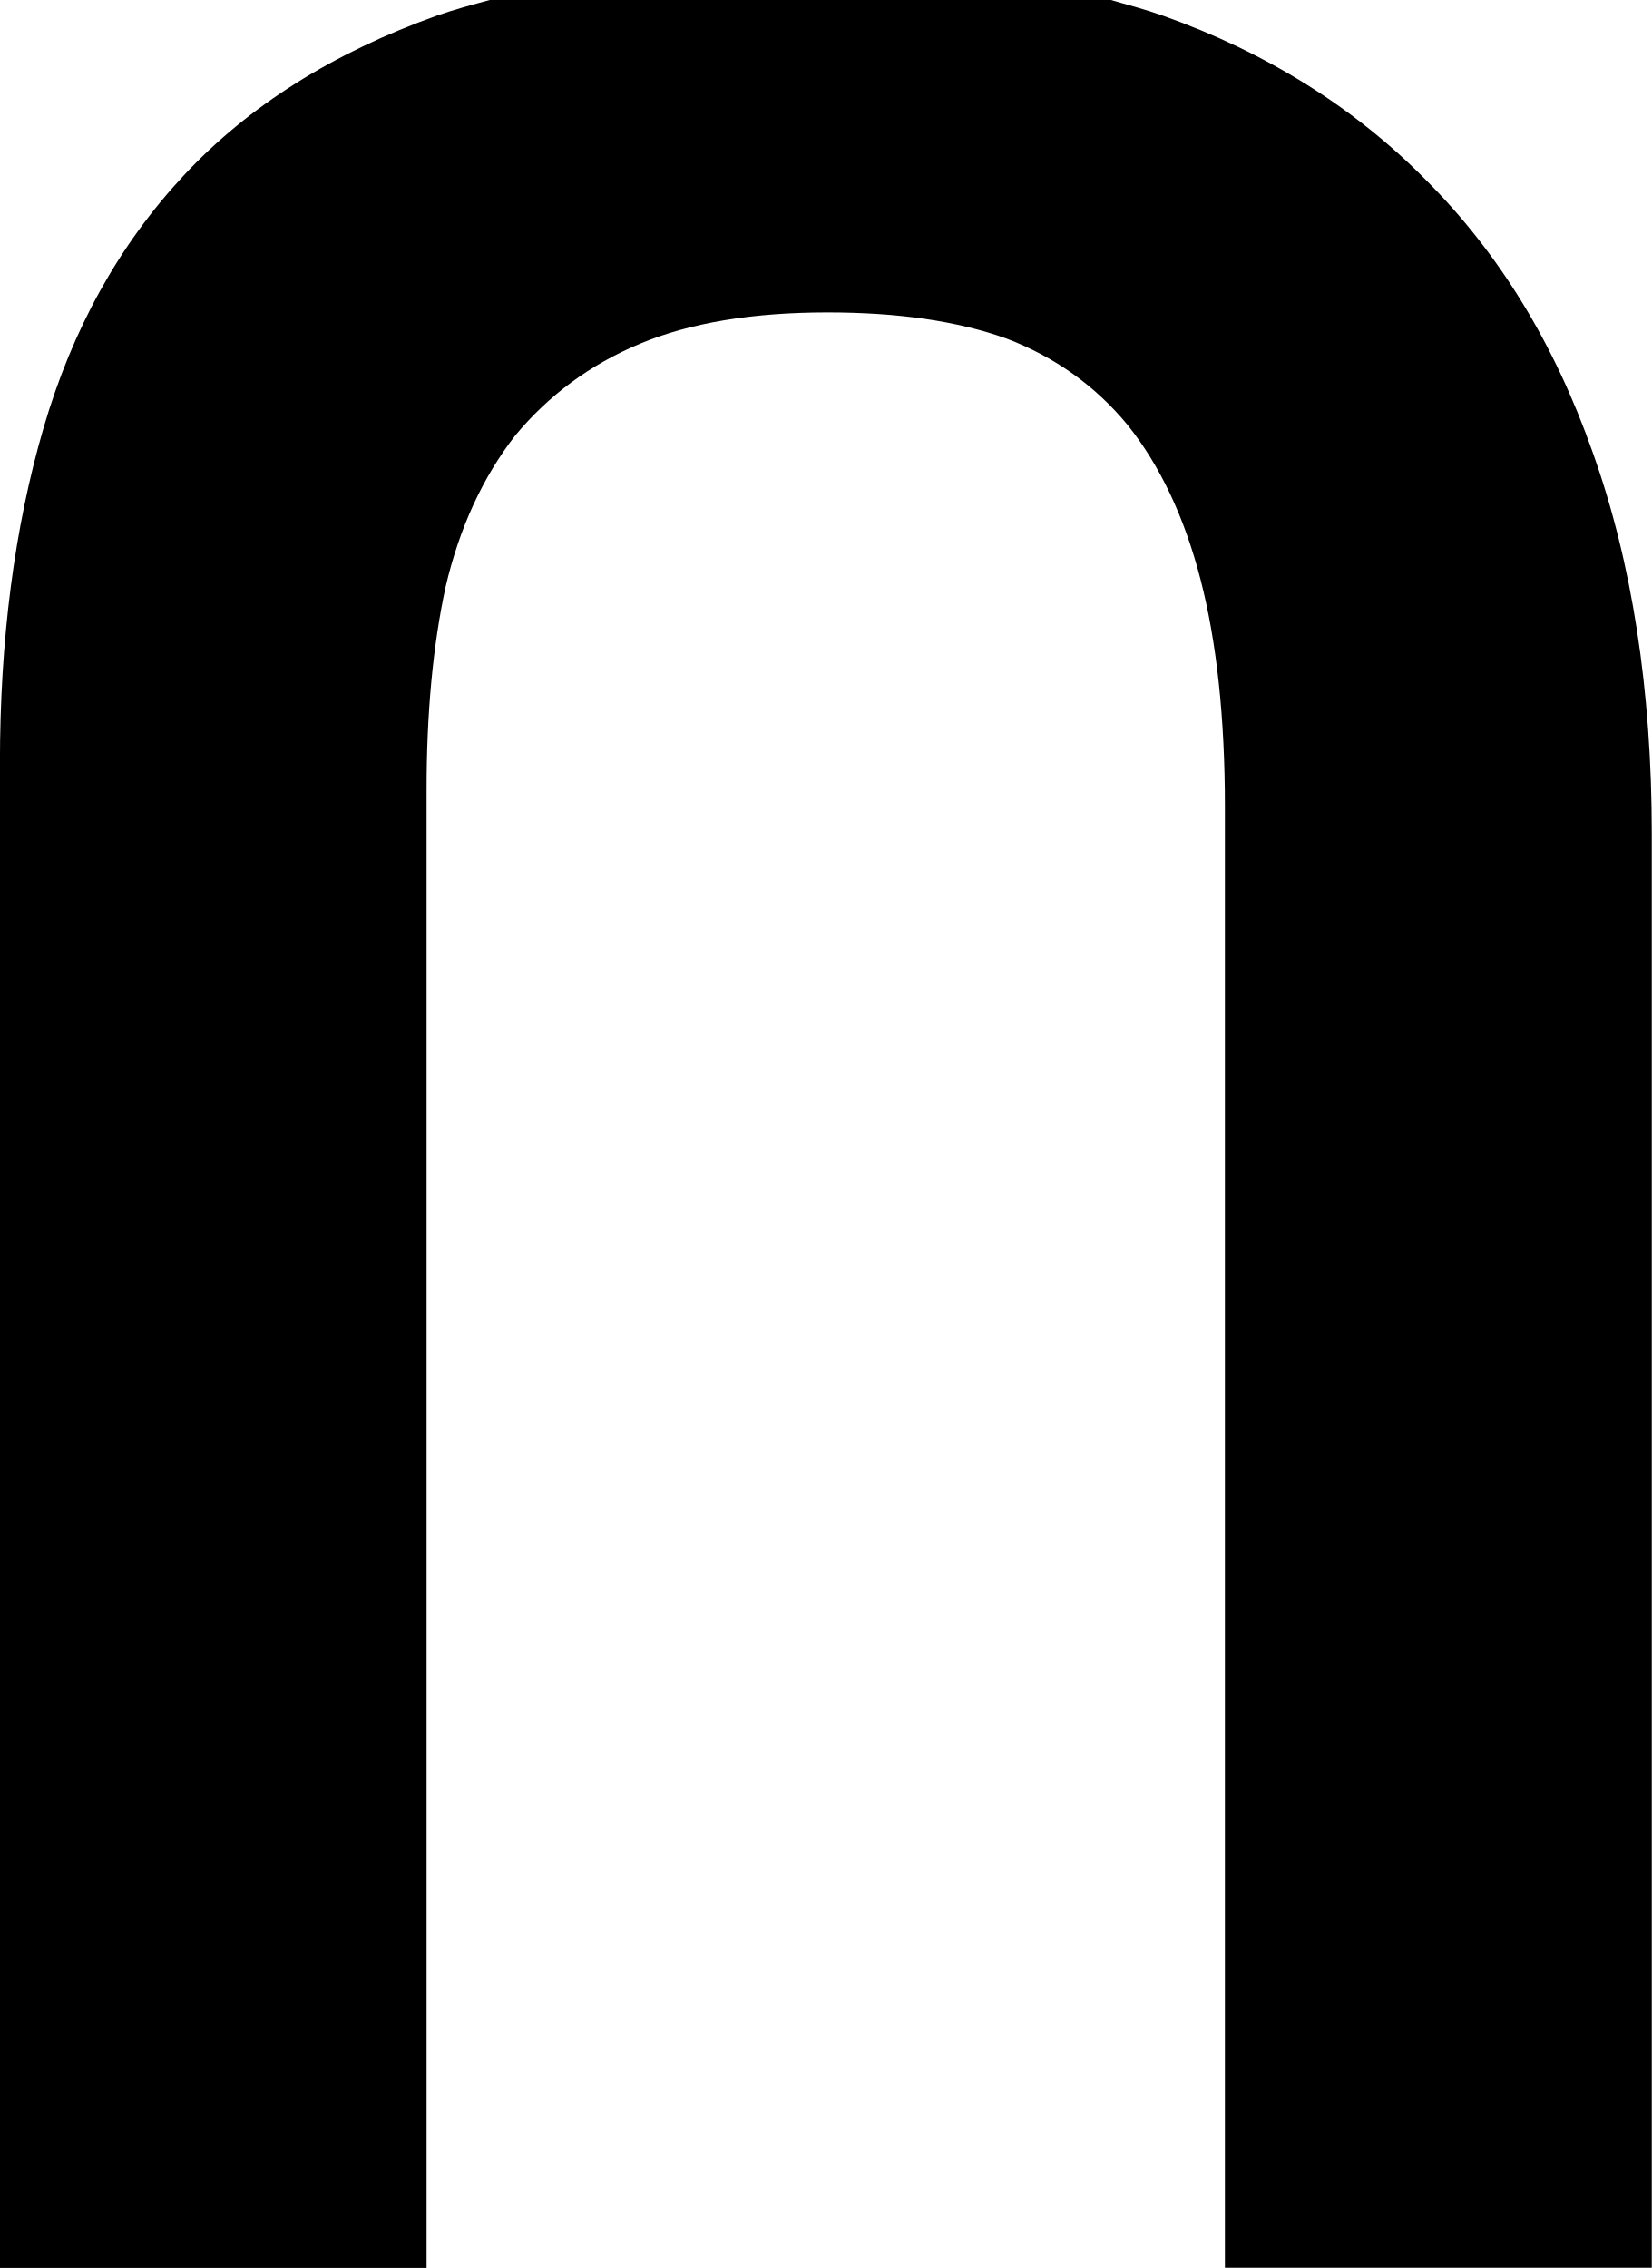
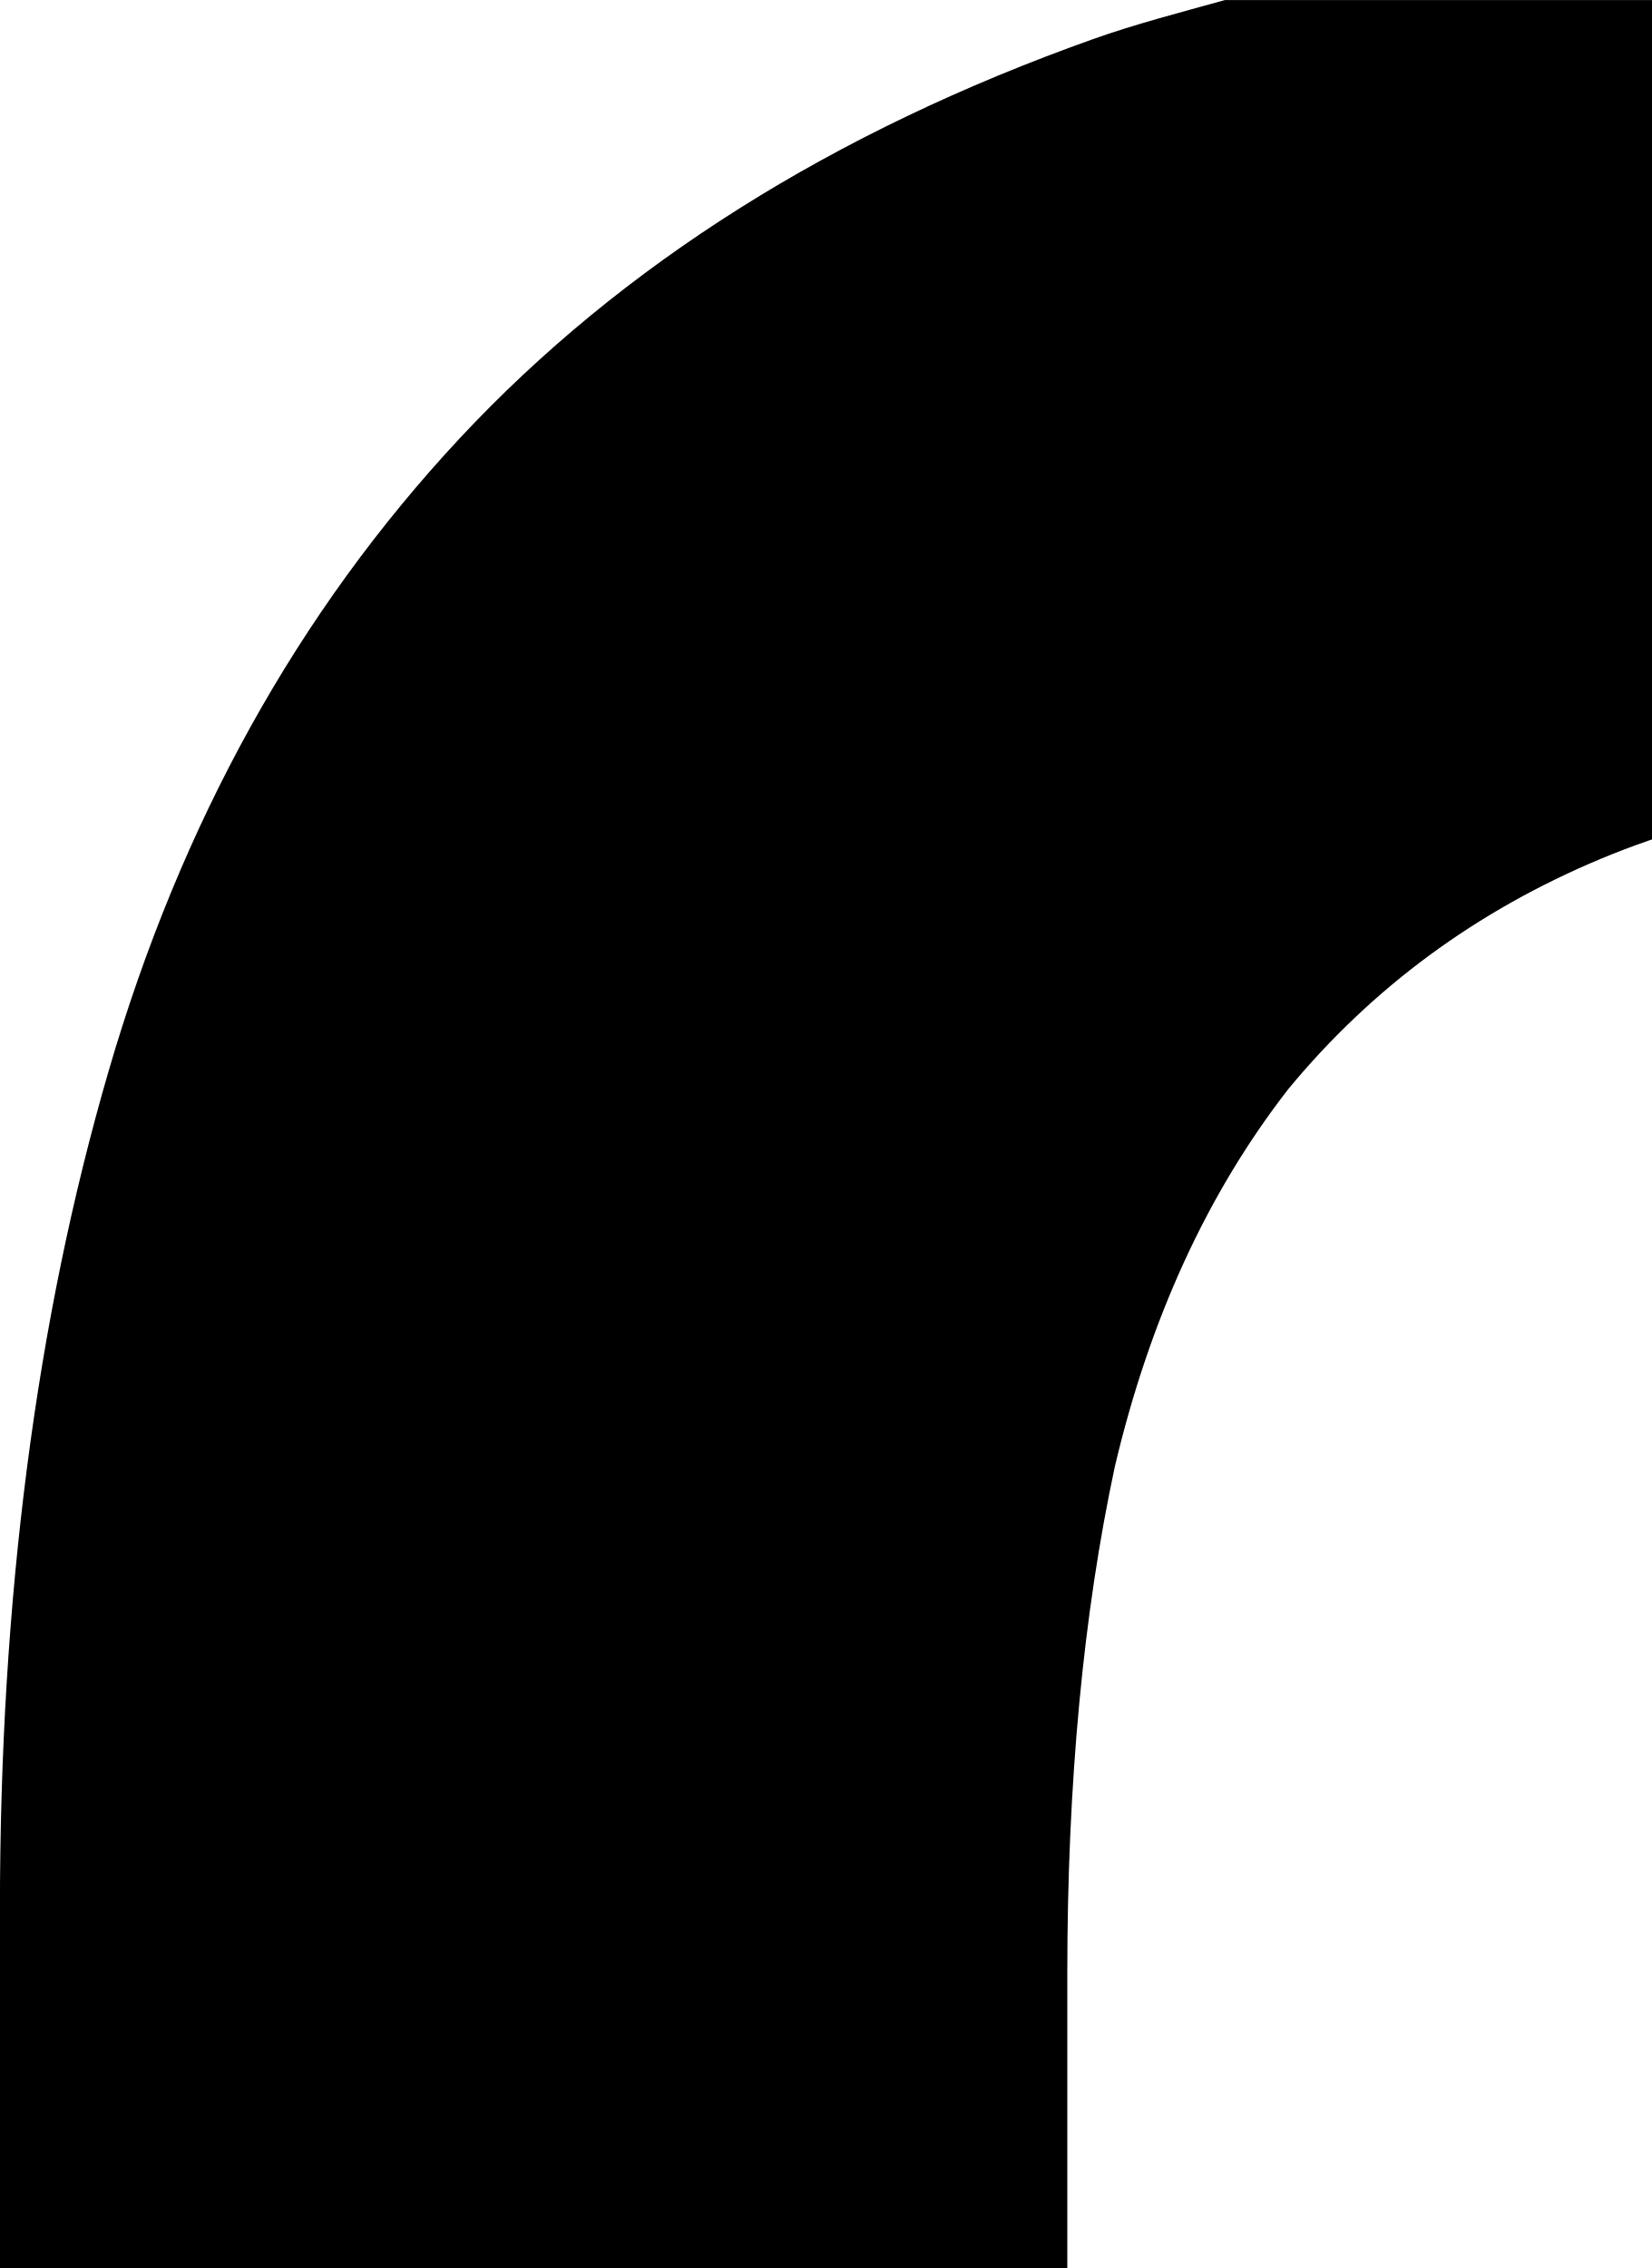
<svg xmlns="http://www.w3.org/2000/svg" width="7.871mm" height="10.807mm" viewBox="0 0 7.871 10.807" version="1.1" id="svg8">
  <defs id="defs2" />
-   <g id="layer1" transform="translate(-172.8873,-82.08628)">
-     <path style="font-style:normal;font-variant:normal;font-weight:bold;font-stretch:normal;font-size:16.933px;line-height:125%;font-family:Consolas;-inkscape-font-specification:'Consolas Bold';letter-spacing:0px;word-spacing:0px;fill:#000000;fill-opacity:1;stroke:none;stroke-width:0.265px;stroke-linecap:butt;stroke-linejoin:miter;stroke-opacity:1" d="m 172.887,92.893 v -7.169 c 0,-0.59 0.069,-1.122 0.207,-1.596 0.138,-0.474 0.361,-0.876 0.67,-1.207 0.309,-0.331 0.711,-0.584 1.207,-0.761 0.08,-0.028 0.166,-0.051 0.251,-0.074 h 2.958 c 0.083,0.024 0.167,0.046 0.246,0.074 0.496,0.176 0.915,0.438 1.257,0.785 0.347,0.347 0.612,0.78 0.794,1.298 0.187,0.524 0.281,1.13 0.281,1.819 v 6.83 h -2.034 V 85.931 c 0,-0.424 -0.039,-0.785 -0.116,-1.083 -0.077,-0.298 -0.193,-0.543 -0.347,-0.736 -0.154,-0.187 -0.347,-0.325 -0.579,-0.413 -0.232,-0.083 -0.515,-0.124 -0.852,-0.124 -0.358,0 -0.656,0.05 -0.893,0.149 -0.237,0.099 -0.435,0.245 -0.595,0.438 -0.154,0.198 -0.265,0.438 -0.331,0.719 -0.061,0.281 -0.091,0.604 -0.091,0.967 v 7.045 z" id="path4570" />
+   <g id="layer1" transform="translate(-432.2183,-205.2157)">
+     <path style="font-style:normal;font-variant:normal;font-weight:bold;font-stretch:normal;font-size:16.933px;line-height:125%;font-family:Consolas;-inkscape-font-specification:'Consolas Bold';letter-spacing:0px;word-spacing:0px;fill:#000000;fill-opacity:1;stroke:none;stroke-width:0.265px;stroke-linecap:butt;stroke-linejoin:miter;stroke-opacity:1" d="m 432.218 232.232 v -17.921 c 0.0 -1.474 0.172 -2.804 0.517 -3.989 0.345 -1.185 0.903 -2.191 1.674 -3.018 0.772 -0.827 1.778 -1.461 3.018 -1.902 0.199 -0.071 0.416 -0.127 0.628 -0.186 h 7.396 c 0.207 0.059 0.417 0.115 0.616 0.186 1.24 0.441 2.288 1.096 3.142 1.964 0.868 0.868 1.53 1.95 1.984 3.245 0.469 1.309 0.703 2.825 0.703 4.548 v 17.074 h -5.085 V 214.828 c 0.0 -1.061 -0.097 -1.964 -0.289 -2.708 -0.193 -0.744 -0.482 -1.357 -0.868 -1.84 -0.386 -0.469 -0.868 -0.813 -1.447 -1.034 -0.579 -0.207 -1.288 -0.31 -2.129 -0.31 -0.896 0.0 -1.64 0.124 -2.232 0.372 -0.593 0.248 -1.089 0.613 -1.488 1.096 -0.386 0.496 -0.661 1.096 -0.827 1.798 -0.151 0.703 -0.227 1.509 -0.227 2.418 v 17.611 z" id="path4570" />
  </g>
</svg>
